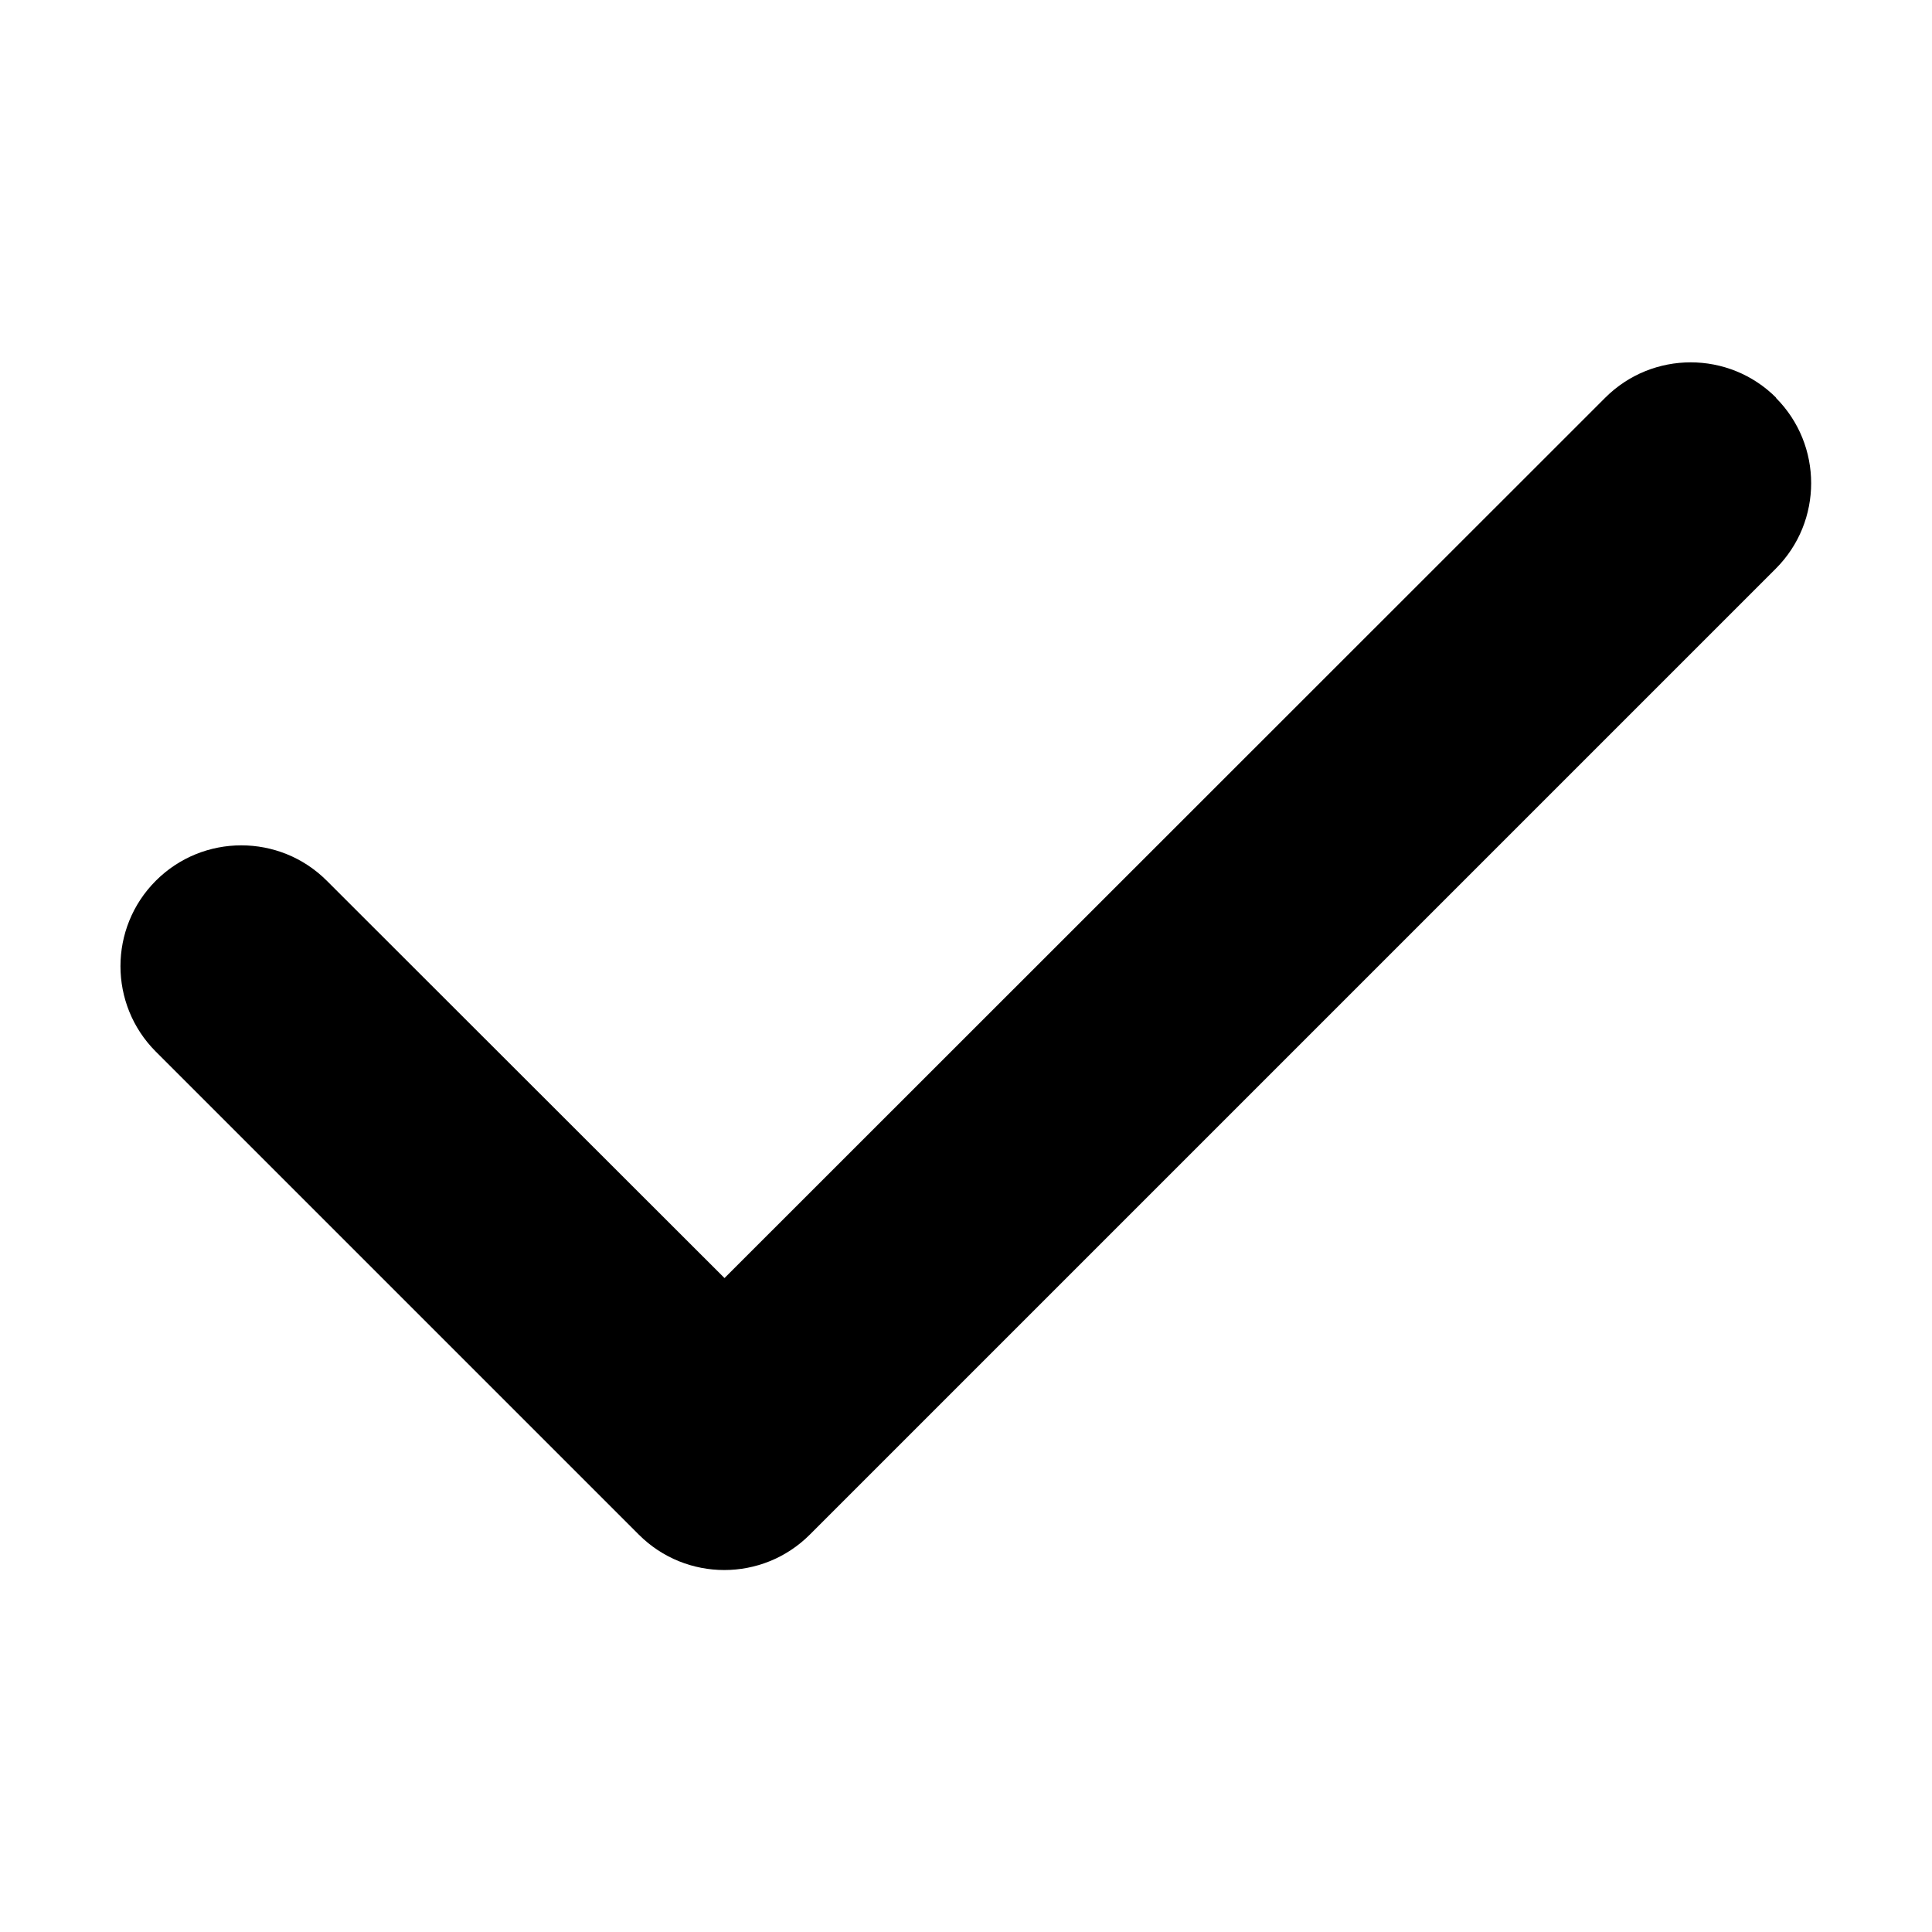
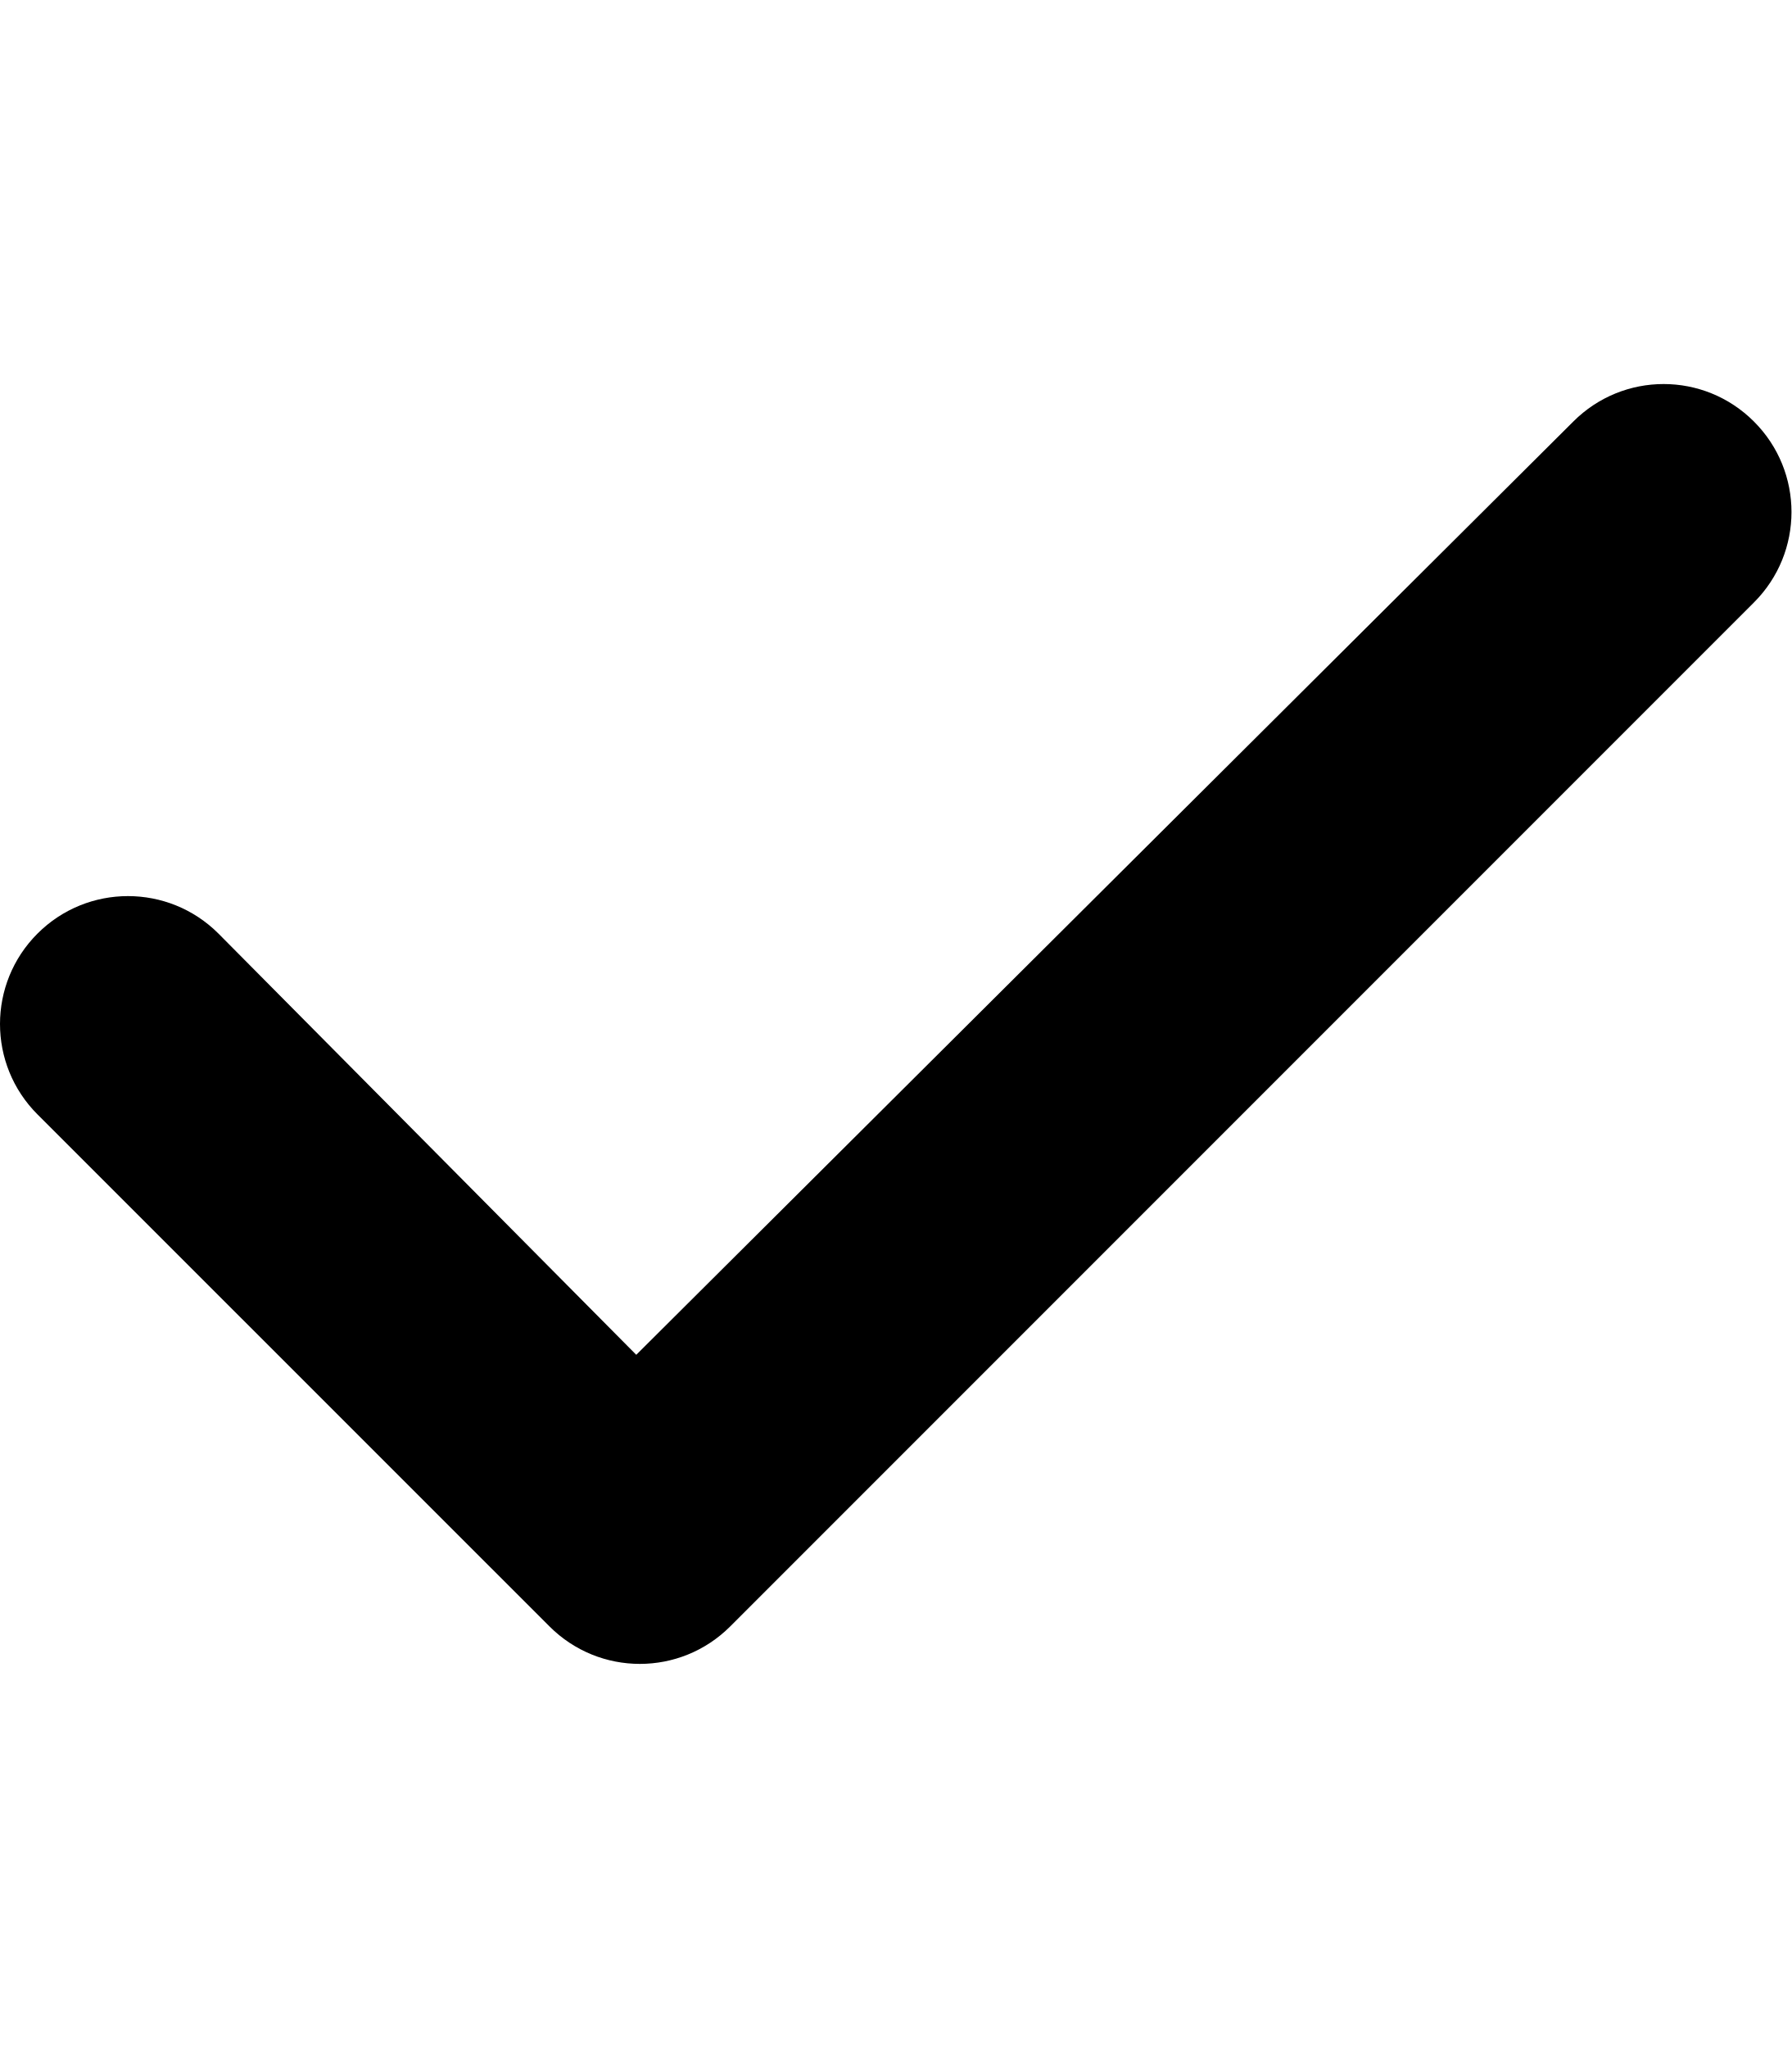
- <svg xmlns="http://www.w3.org/2000/svg" viewBox="0 0 512 512">
-   <path d="M470.6 105.4c12.5 12.5 12.5 32.8 0 45.3l-256 256c-12.5 12.5-32.8 12.5-45.3 0l-128-128c-12.5-12.5-12.5-32.8 0-45.3s32.8-12.5 45.3 0L192 338.7 425.4 105.4c12.5-12.5 32.8-12.5 45.3 0z" />
+ <svg xmlns="http://www.w3.org/2000/svg" viewBox="0 0 448 512">
+   <path d="M438.6 105.4C451.1 117.9 451.1 138.1 438.6 150.6L182.6 406.6C170.1 419.1 149.9 419.1 137.4 406.6L9.372 278.6C-3.124 266.1-3.124 245.9 9.372 233.4C21.87 220.9 42.13 220.9 54.63 233.4L159.1 338.7L393.4 105.4C405.9 92.88 426.1 92.88 438.6 105.4H438.6z" />
</svg>
